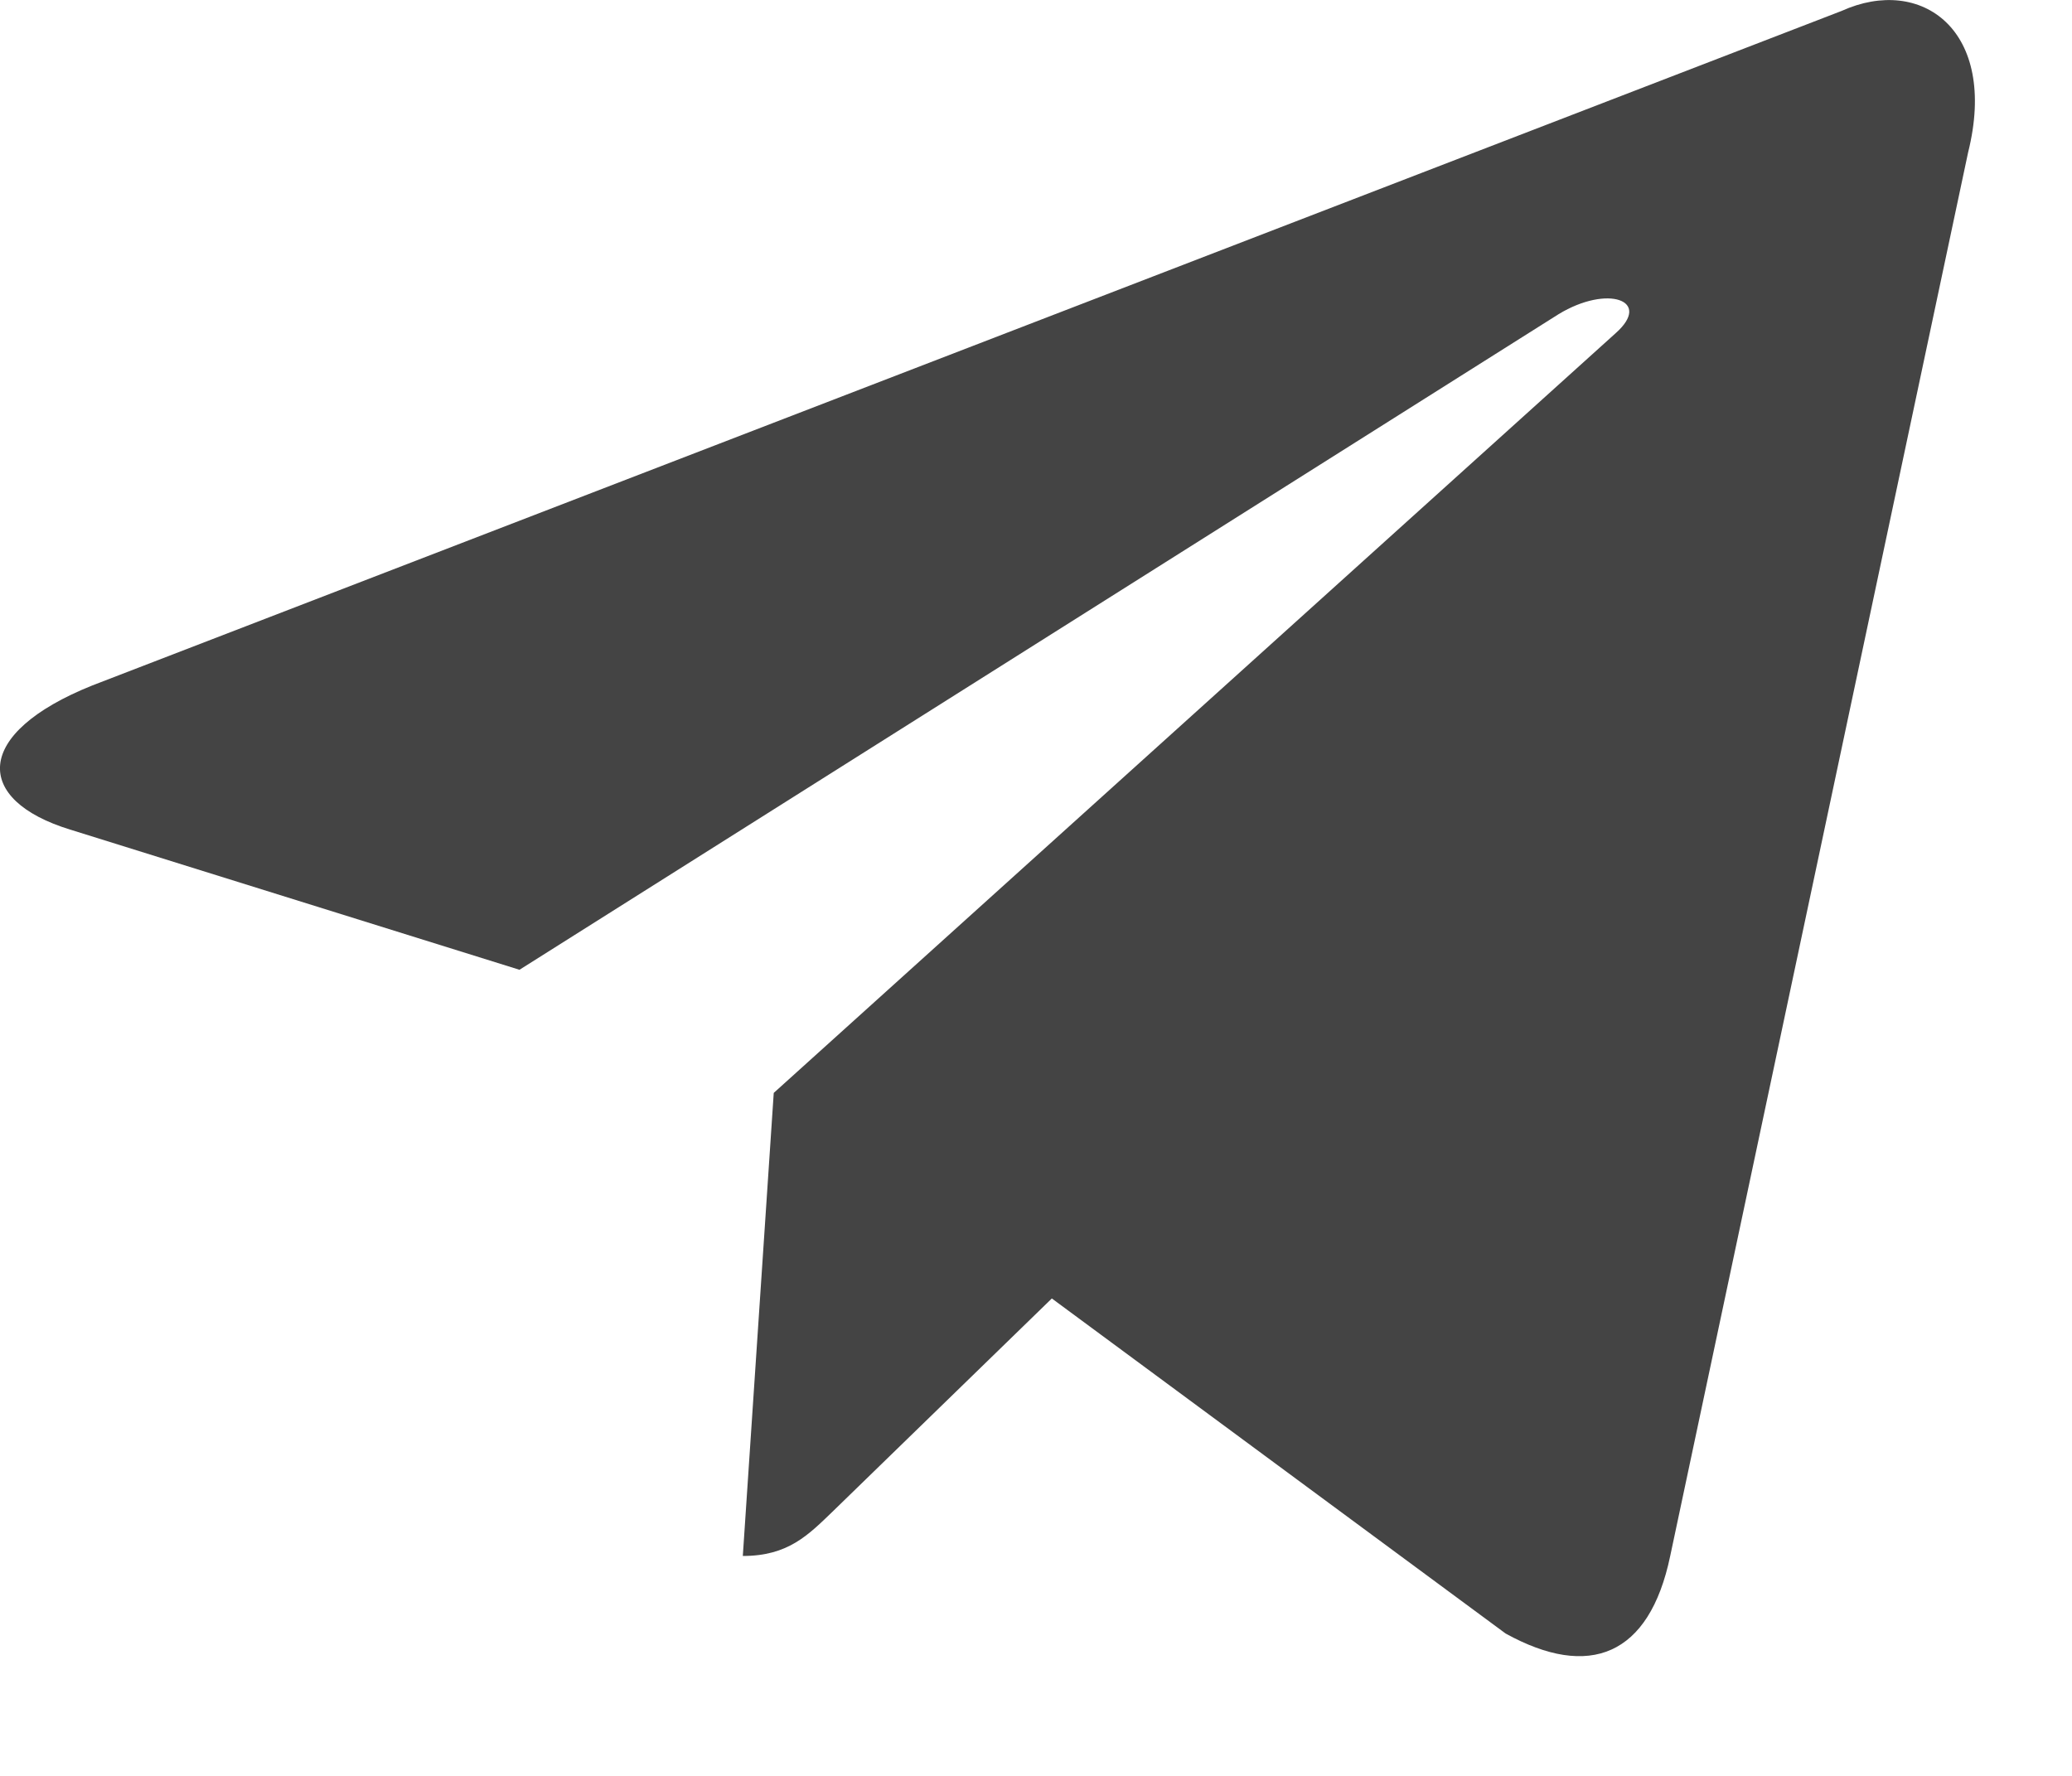
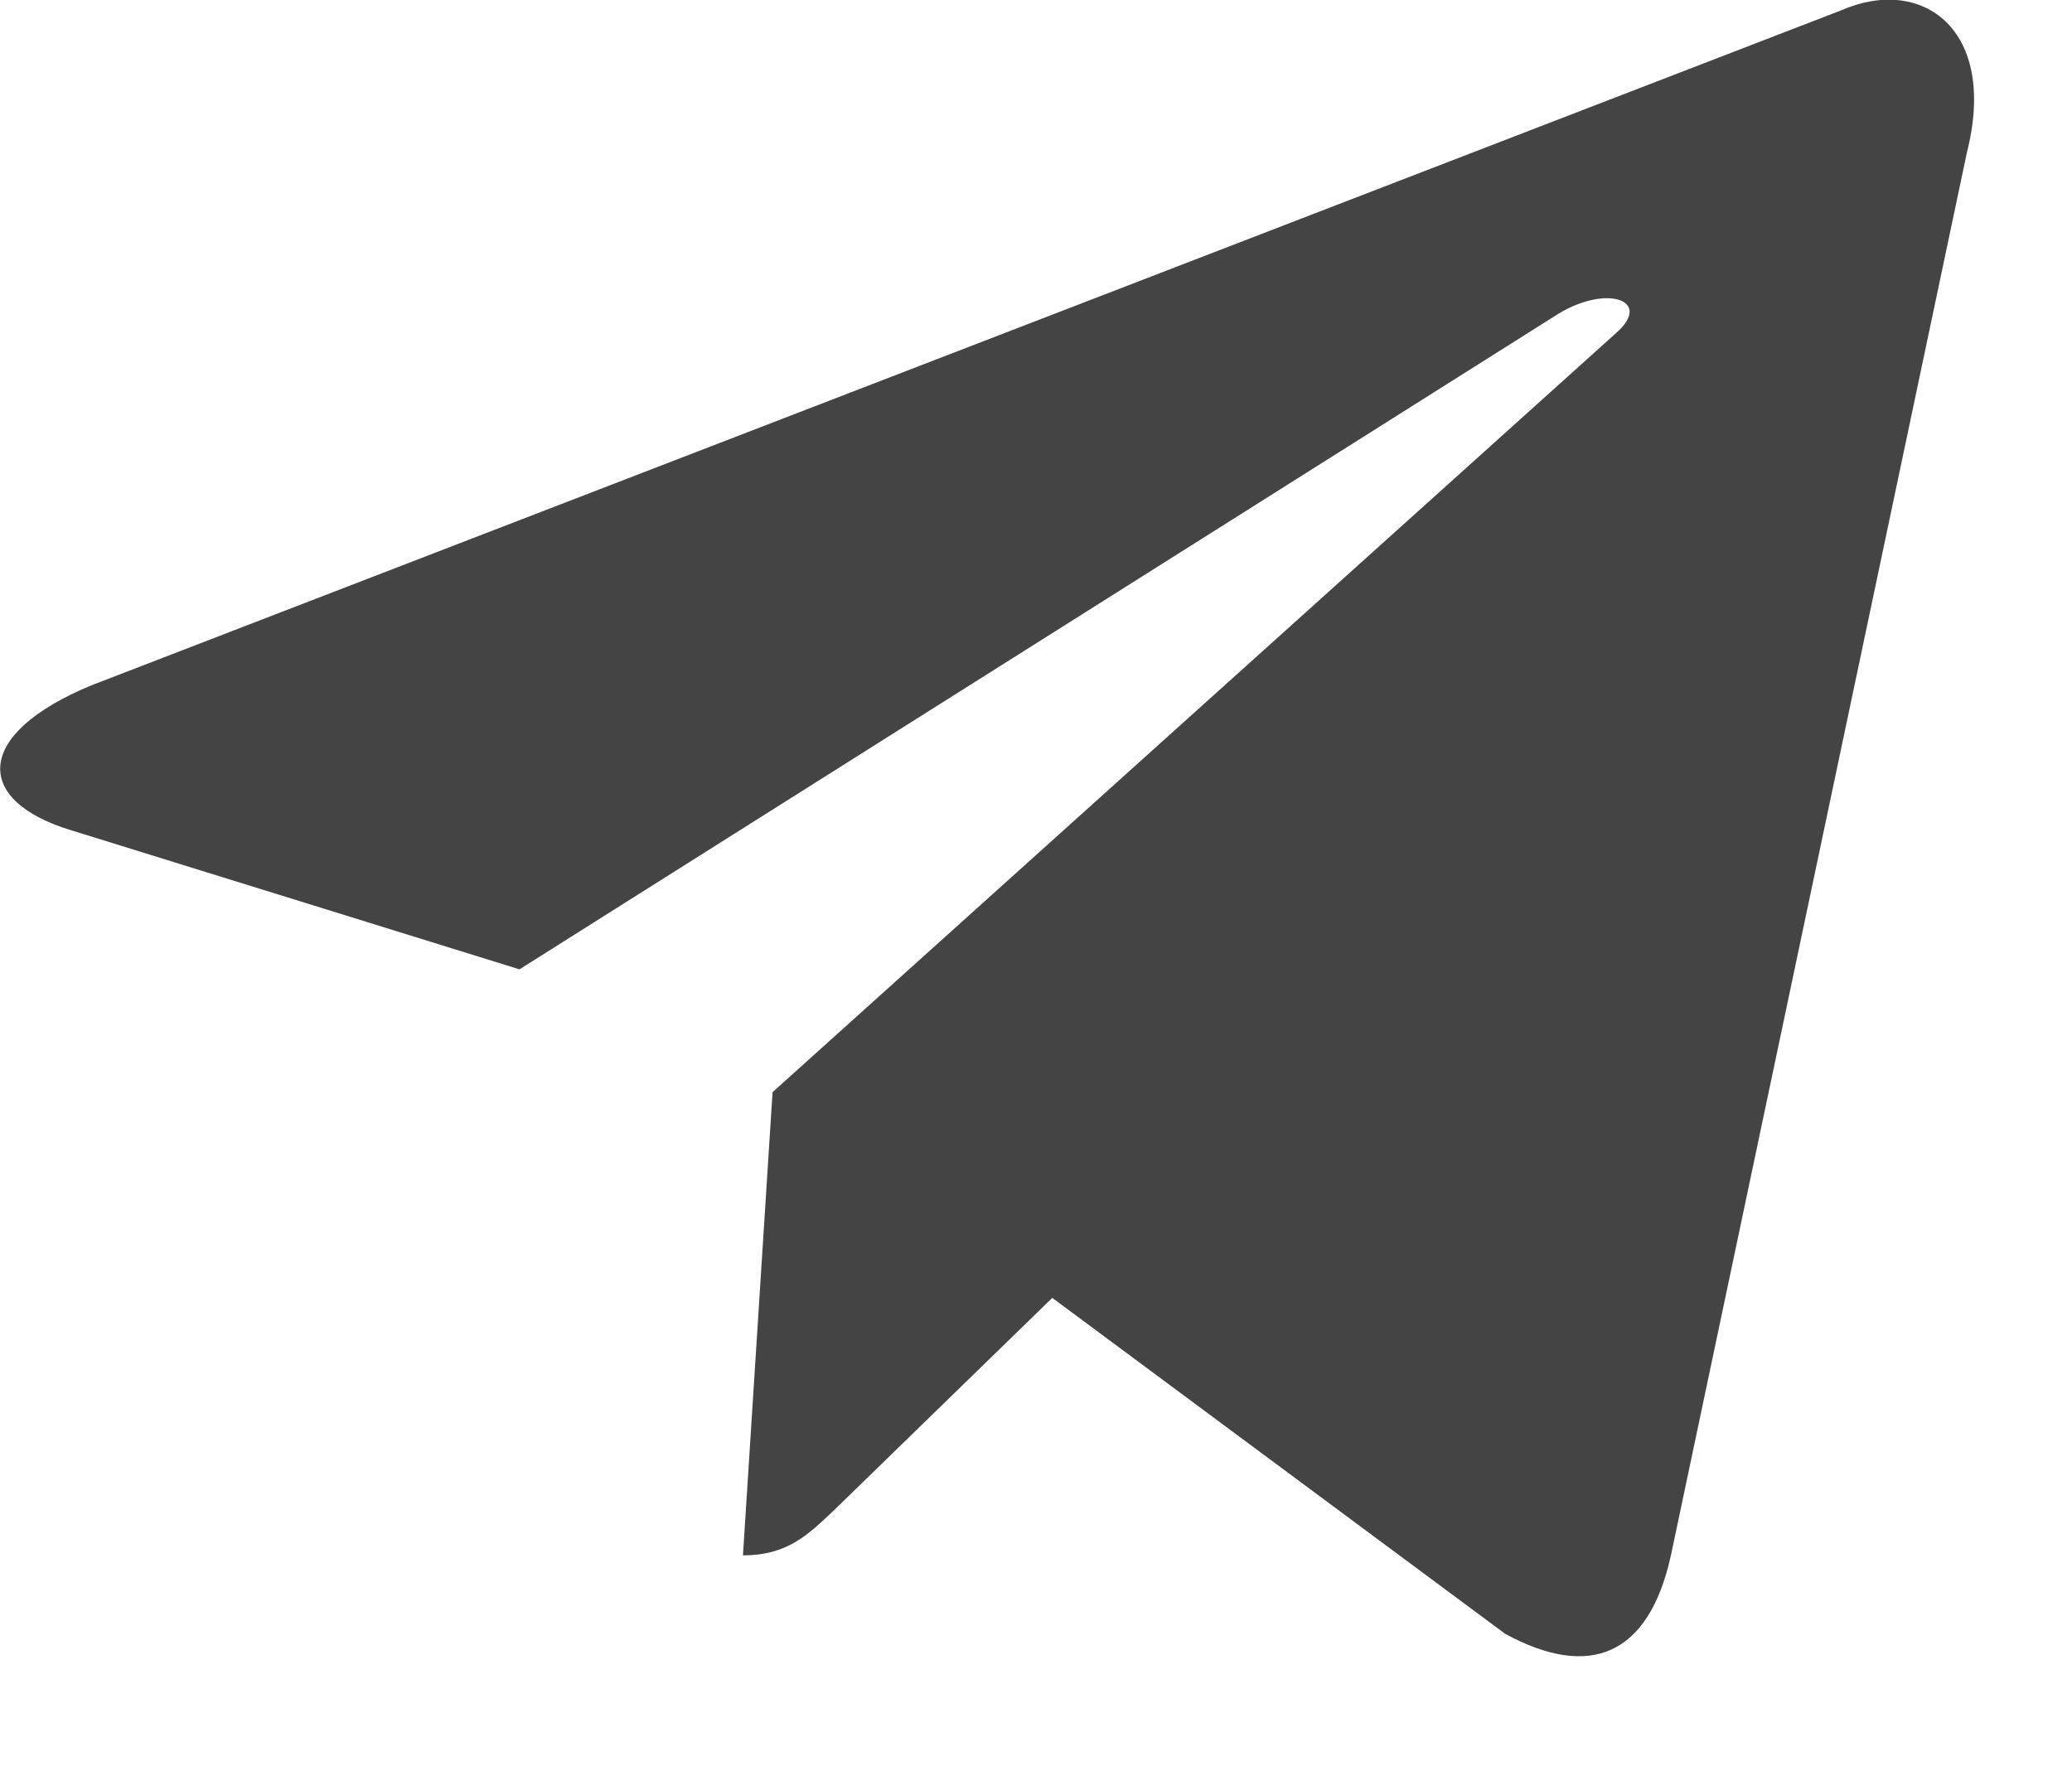
- <svg xmlns="http://www.w3.org/2000/svg" width="14" height="12" fill="none">
-   <path fill="#444" d="M12.443.074.623 4.632c-.807.324-.802.774-.148.974l3.035.947 7.021-4.43c.332-.202.635-.093.386.128L5.228 7.385l-.209 3.129c.307 0 .442-.141.614-.307l1.474-1.433 3.066 2.264c.565.312.971.152 1.112-.523l2.013-9.485c.206-.826-.316-1.2-.855-.956Z" />
+ <svg xmlns="http://www.w3.org/2000/svg" width="14" height="12" fill="none" viewBox="0 0 14 12">
+   <path fill="#444" d="M12.44.07.62 4.63c-.8.33-.8.78-.14.98l3.03.94 7.02-4.43c.33-.2.64-.09.39.13l-5.7 5.13-.2 3.13c.3 0 .44-.14.61-.3l1.48-1.44 3.06 2.27c.57.31.97.15 1.12-.53l2-9.48c.21-.83-.3-1.2-.85-.96Z" />
</svg>
